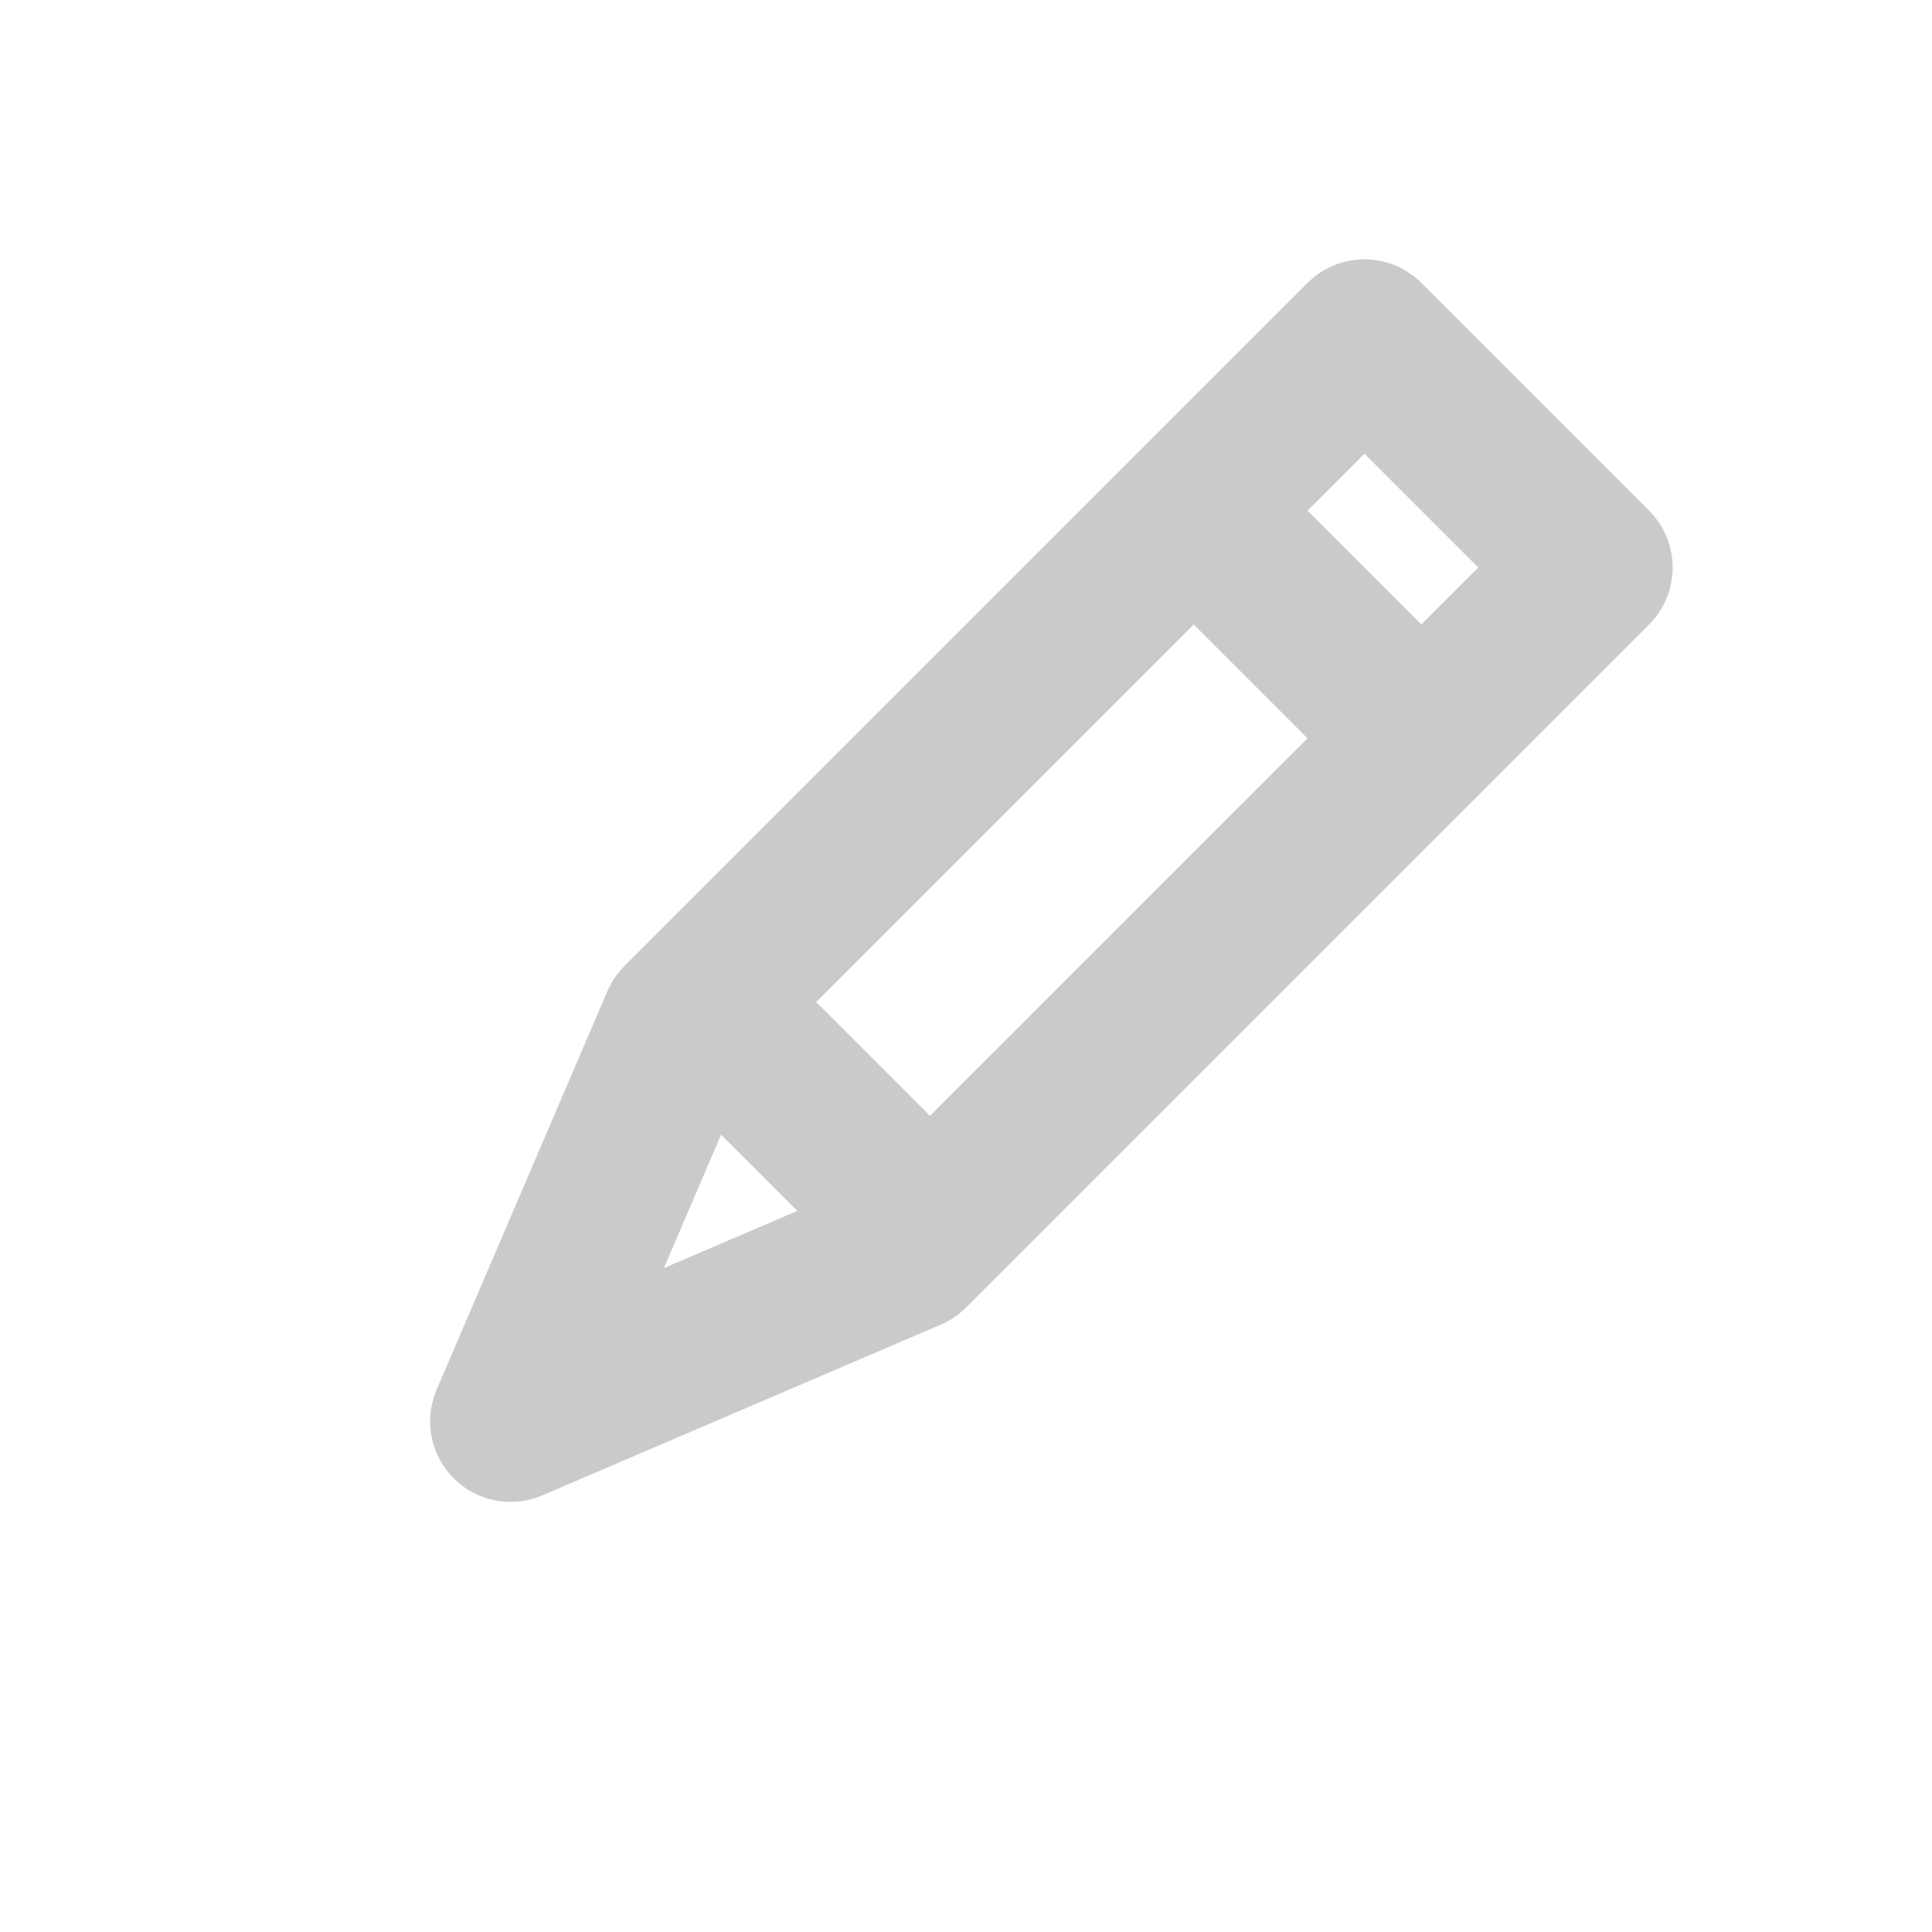
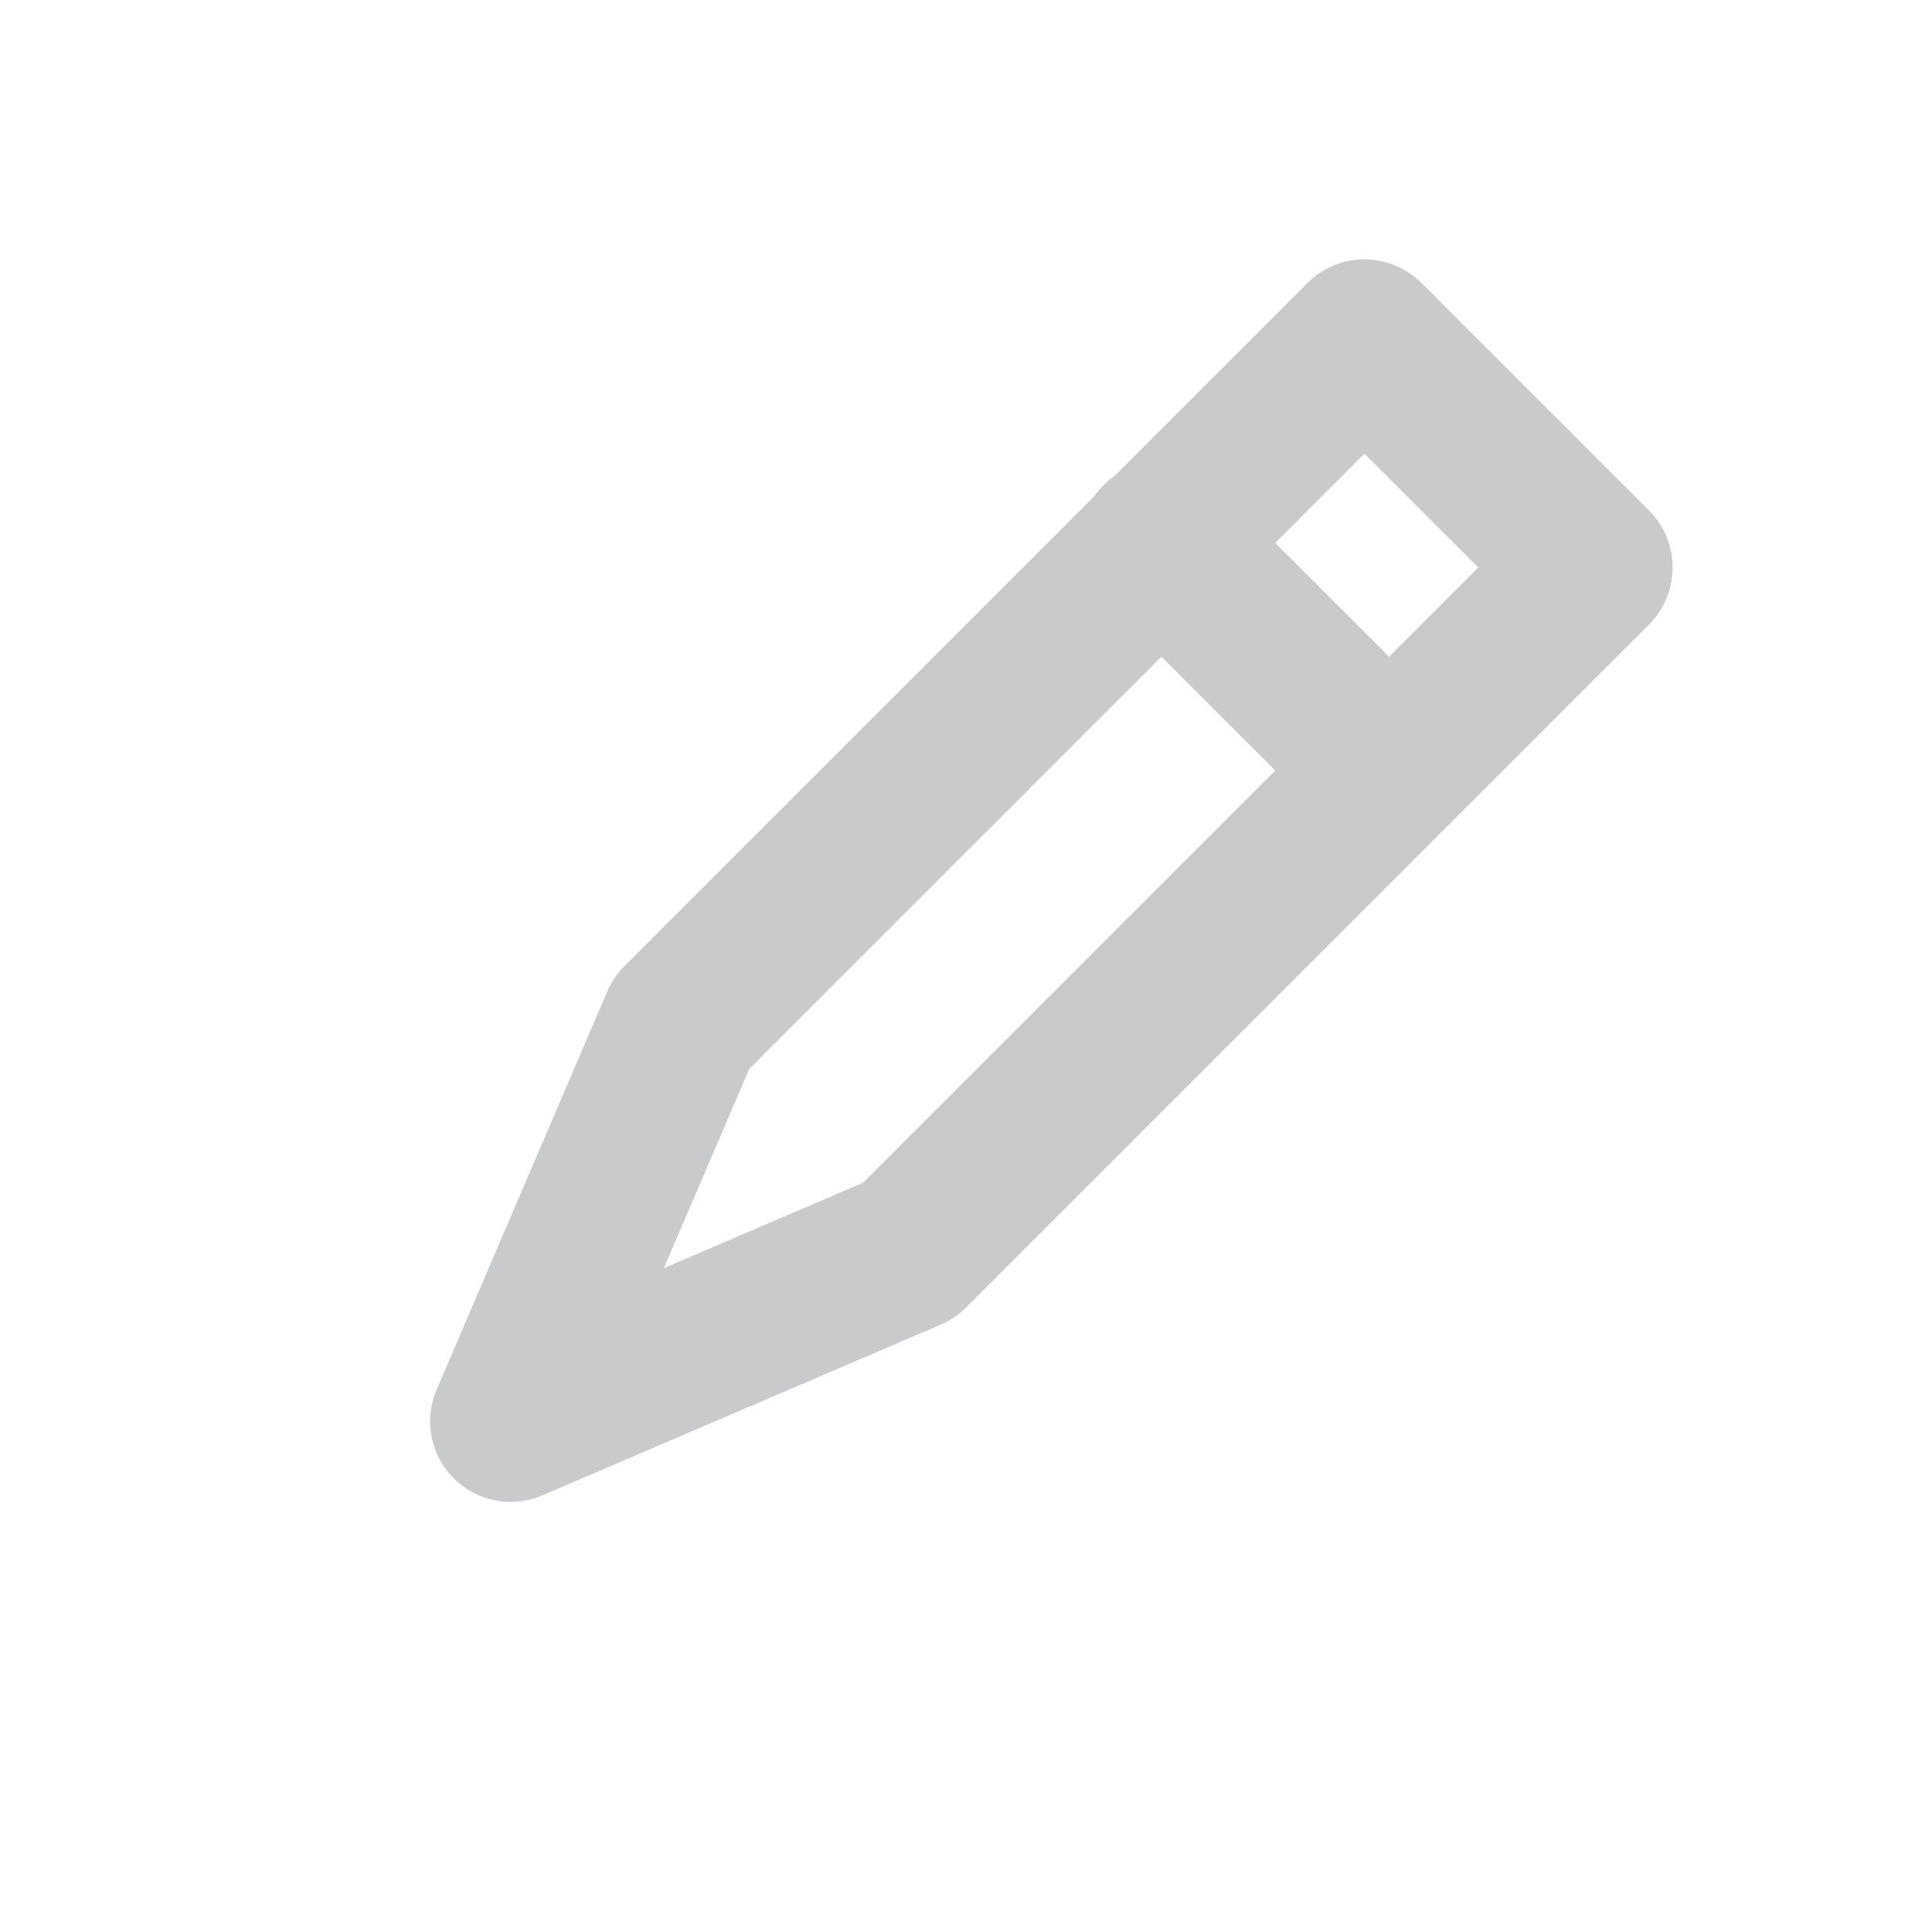
<svg xmlns="http://www.w3.org/2000/svg" width="24" height="24" viewBox="0 0 24 24" fill="none" stroke="#c8cacc" stroke-width="2" stroke-linecap="round" stroke-linejoin="round" version="1.1" id="svg3">
  <defs id="defs3" />
  <g transform="rotate(45 12 12)" id="g3">
    <path d="M10 3h4v12l-2 5-2-5Z" id="path1" />
-     <path d="M10 6h4" id="path2" />
-     <path d="m 10.942,14.633 h 2" id="path3" />
+     <path d="m 9.985,6.567 h 4" id="path2" />
  </g>
</svg>
